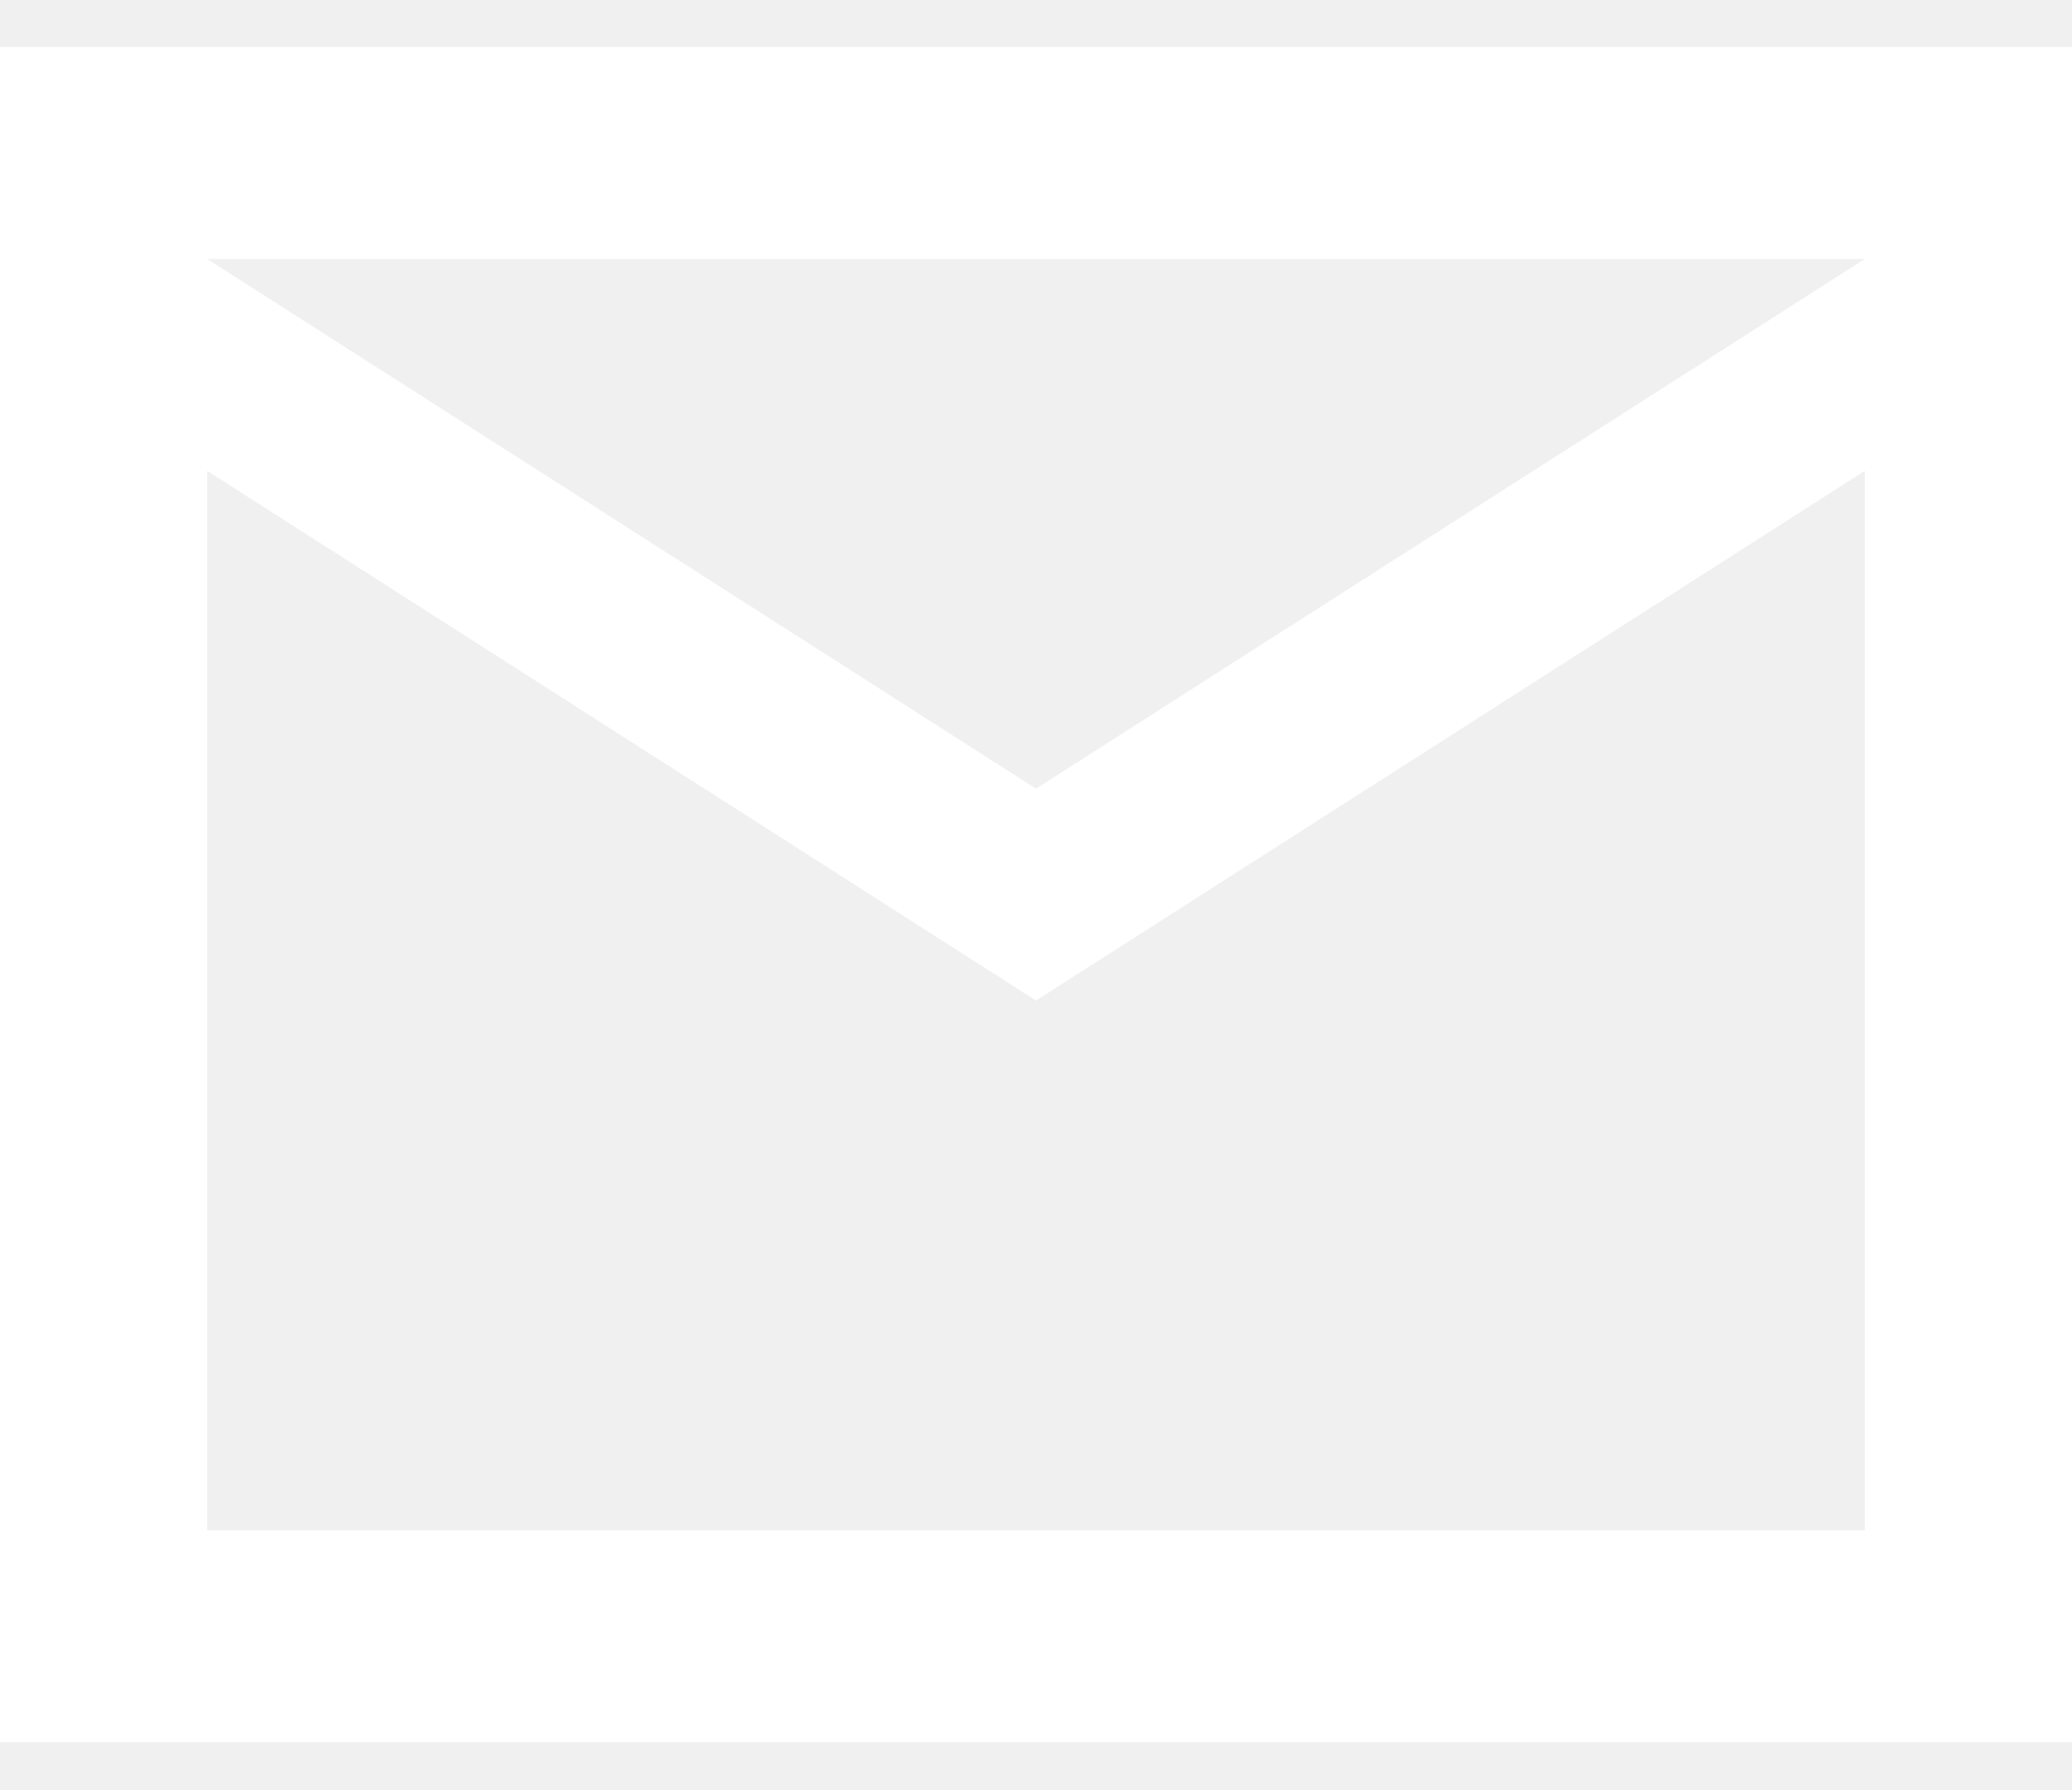
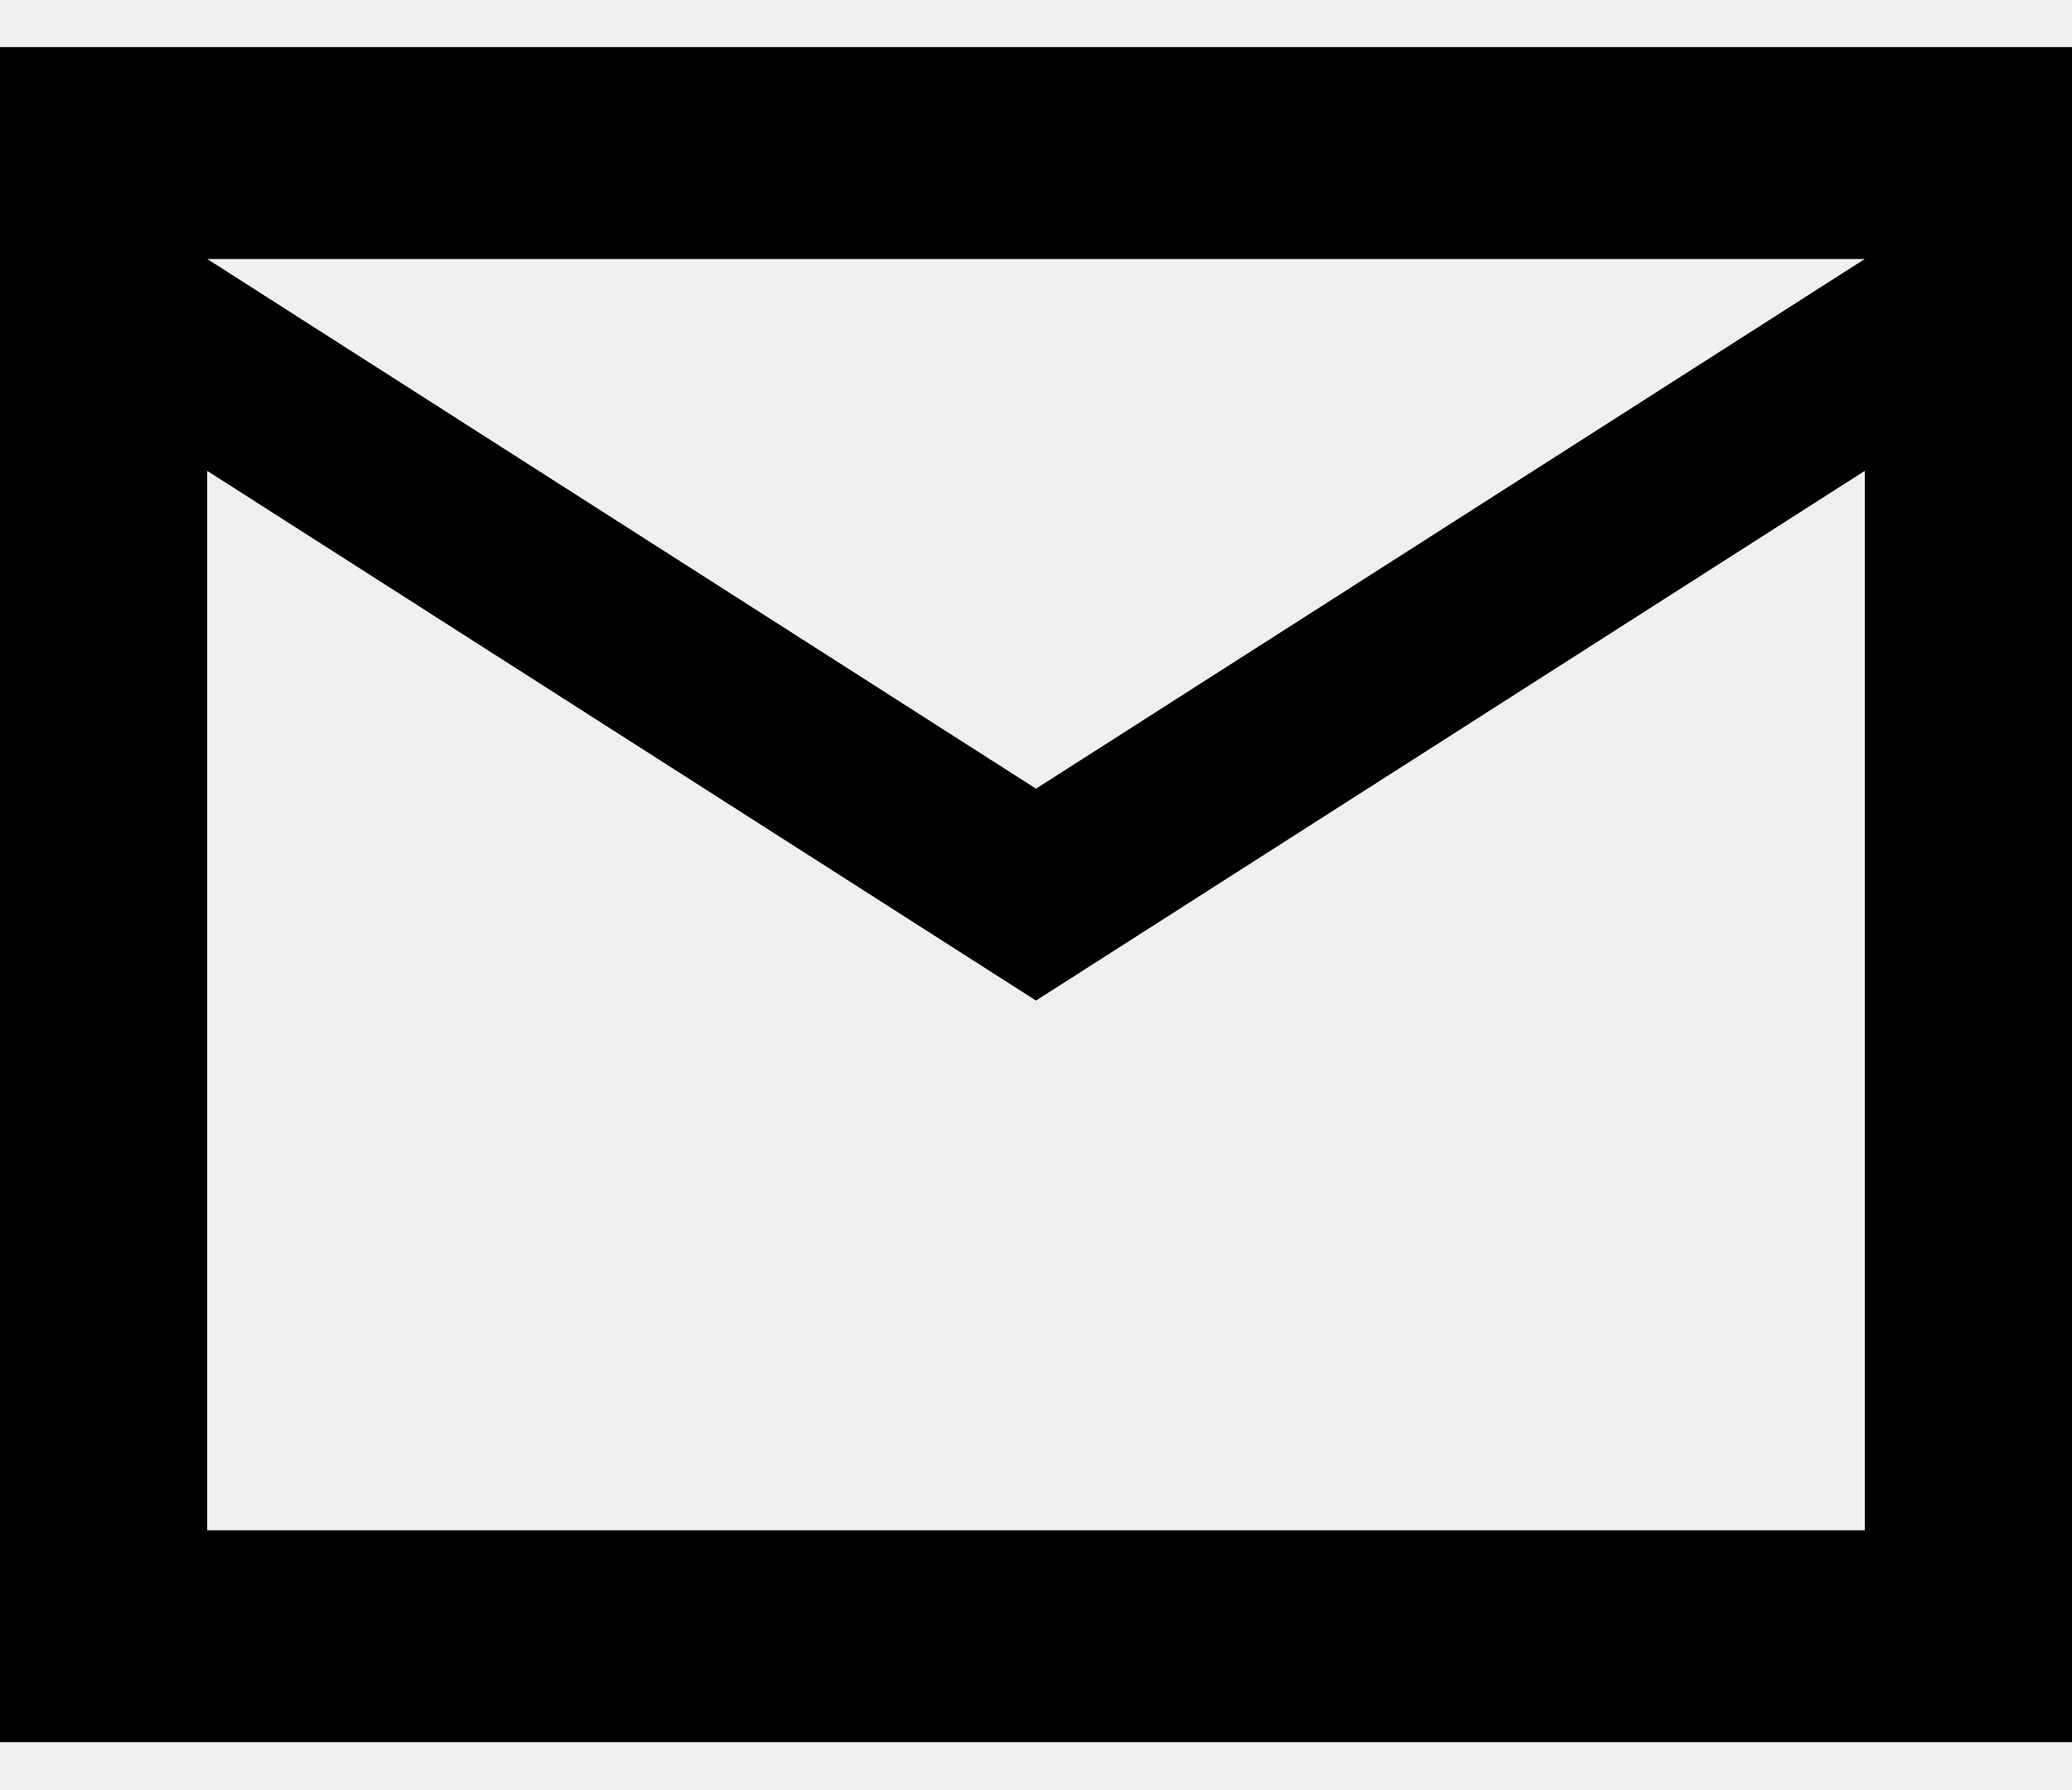
- <svg xmlns="http://www.w3.org/2000/svg" width="22" height="19" viewBox="0 0 22 19" fill="none">
-   <path d="M0 18.5V0.5H22V18.5H0ZM11 10.625L2.2 5V16.25H19.8V5L11 10.625ZM11 8.375L19.8 2.75H2.2L11 8.375Z" fill="white" />
+ <svg xmlns="http://www.w3.org/2000/svg" width="22" height="19" viewBox="0 0 22 19" fill="black">
+   <path d="M0 18.5V0.5H22V18.5H0ZM11 10.625L2.2 5V16.25H19.8V5L11 10.625ZM11 8.375L19.8 2.75H2.2L11 8.375Z" />
</svg>
